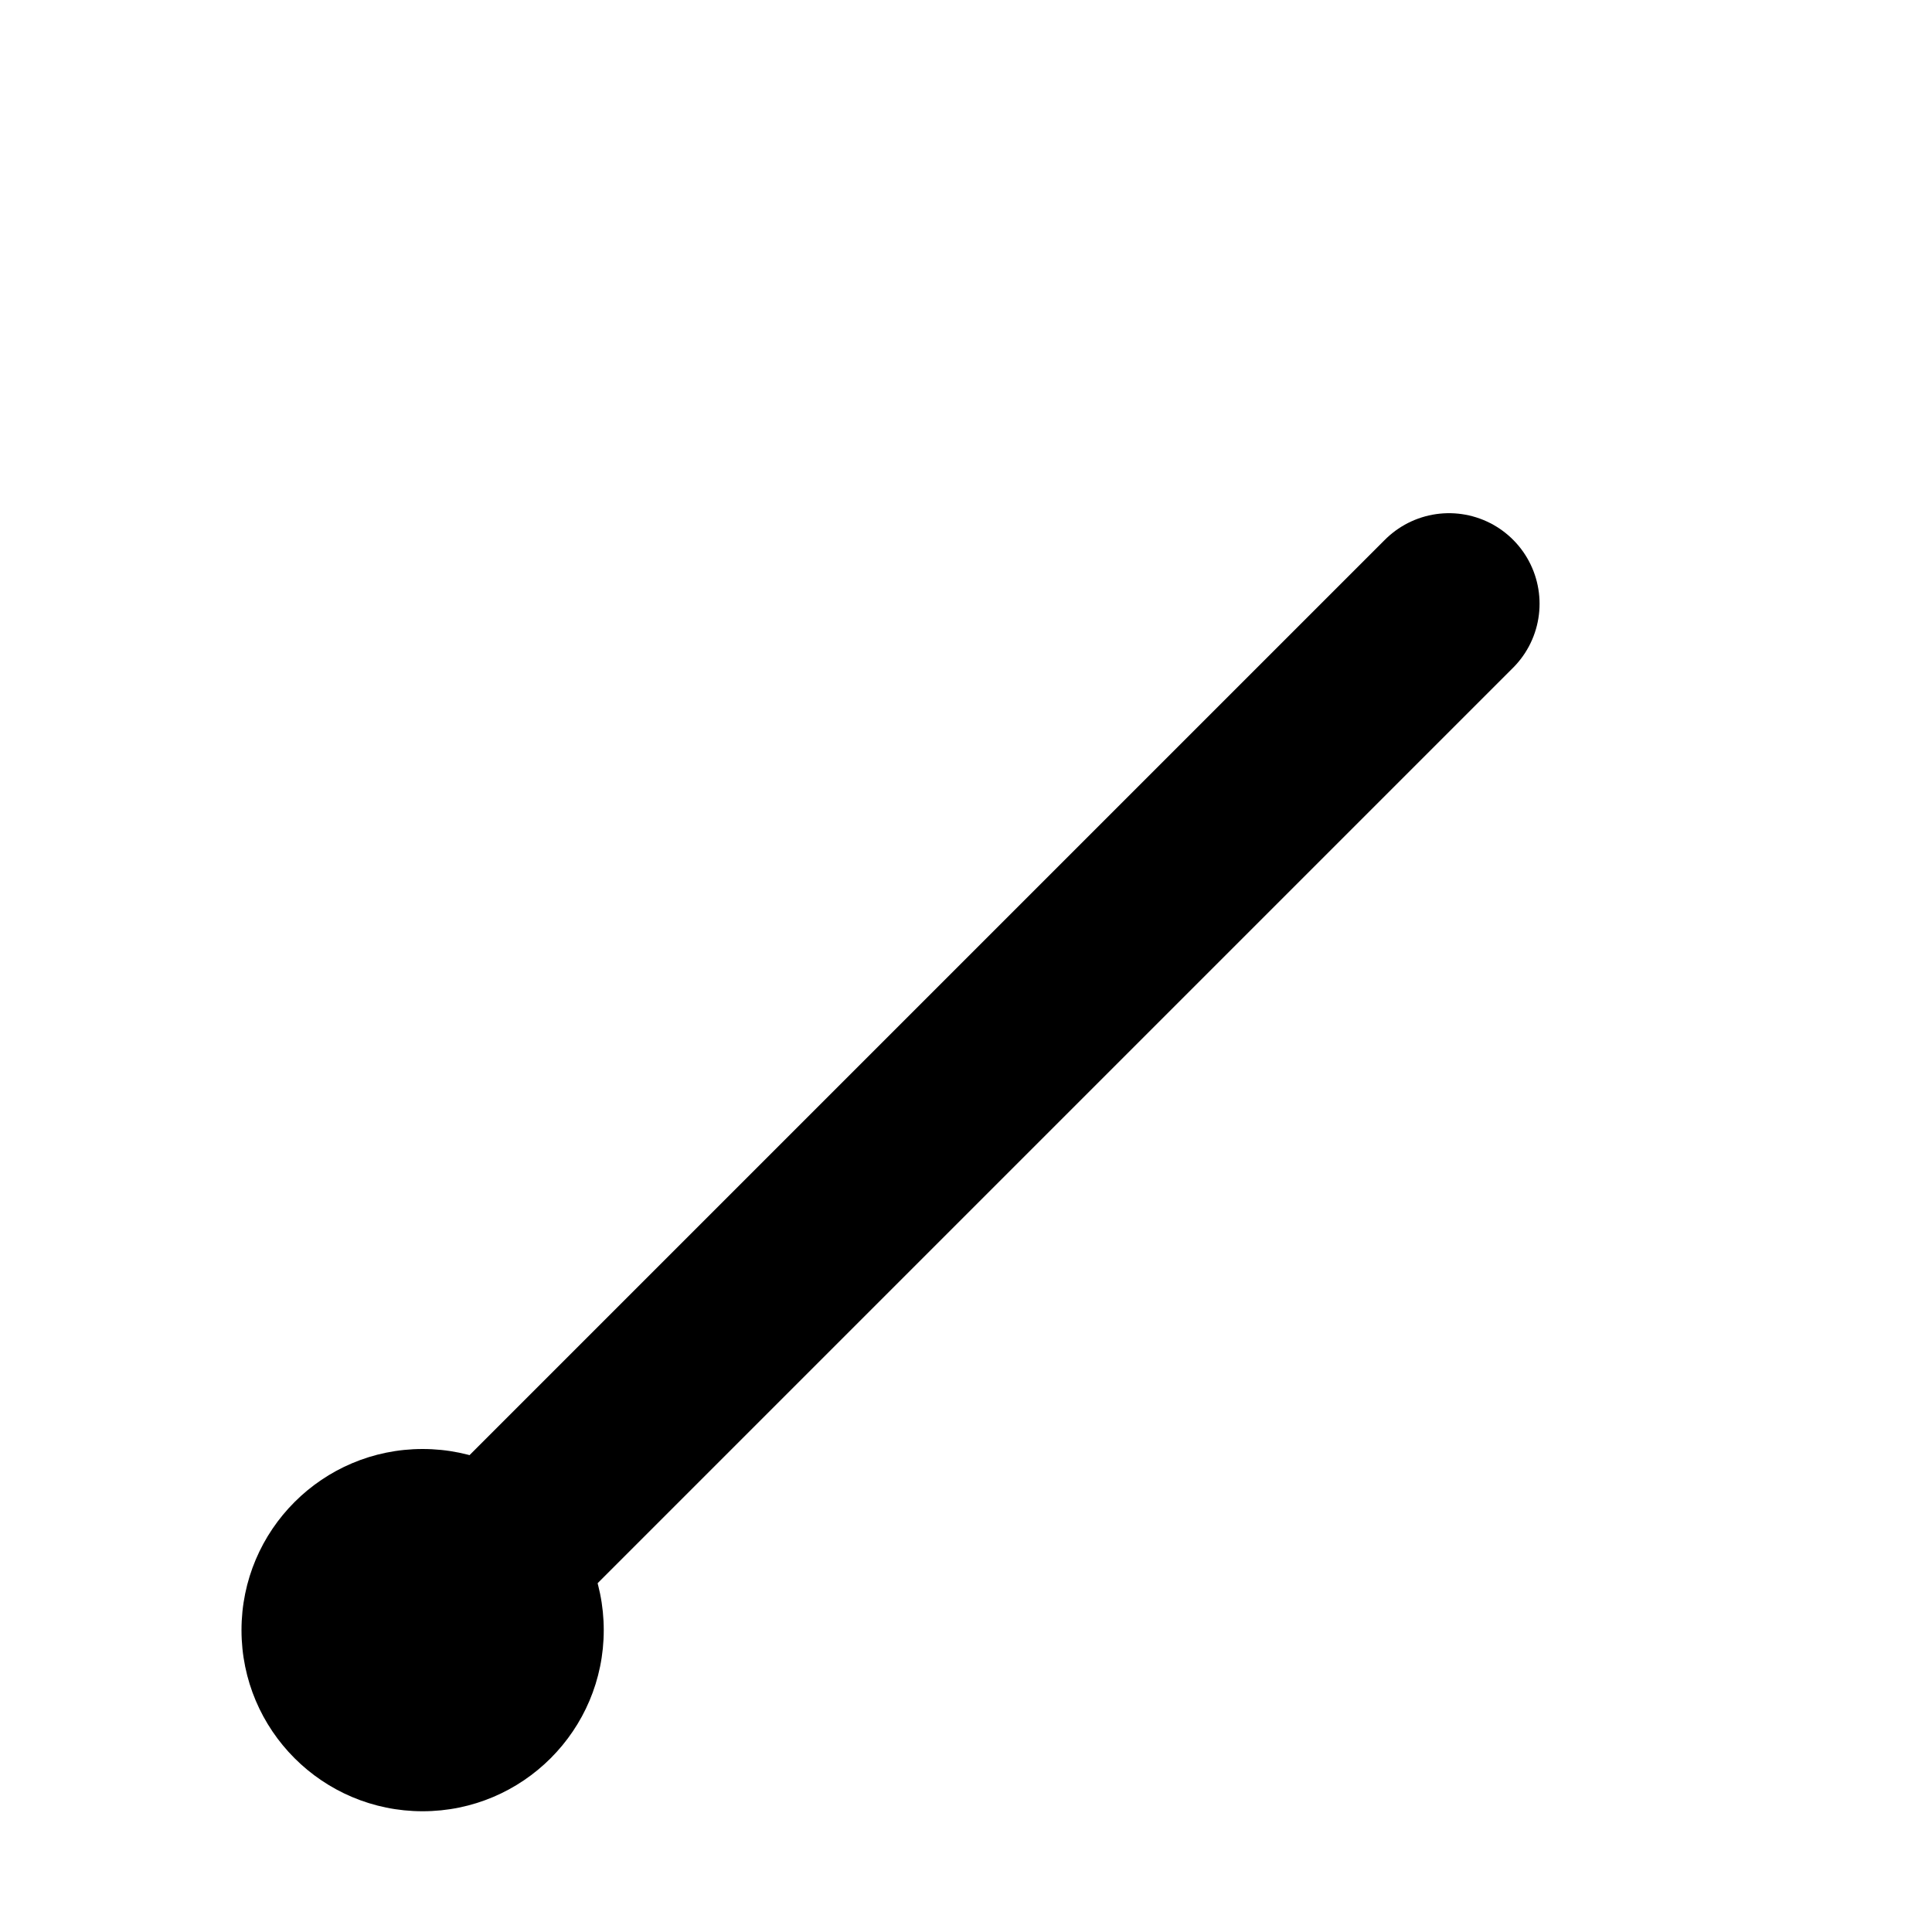
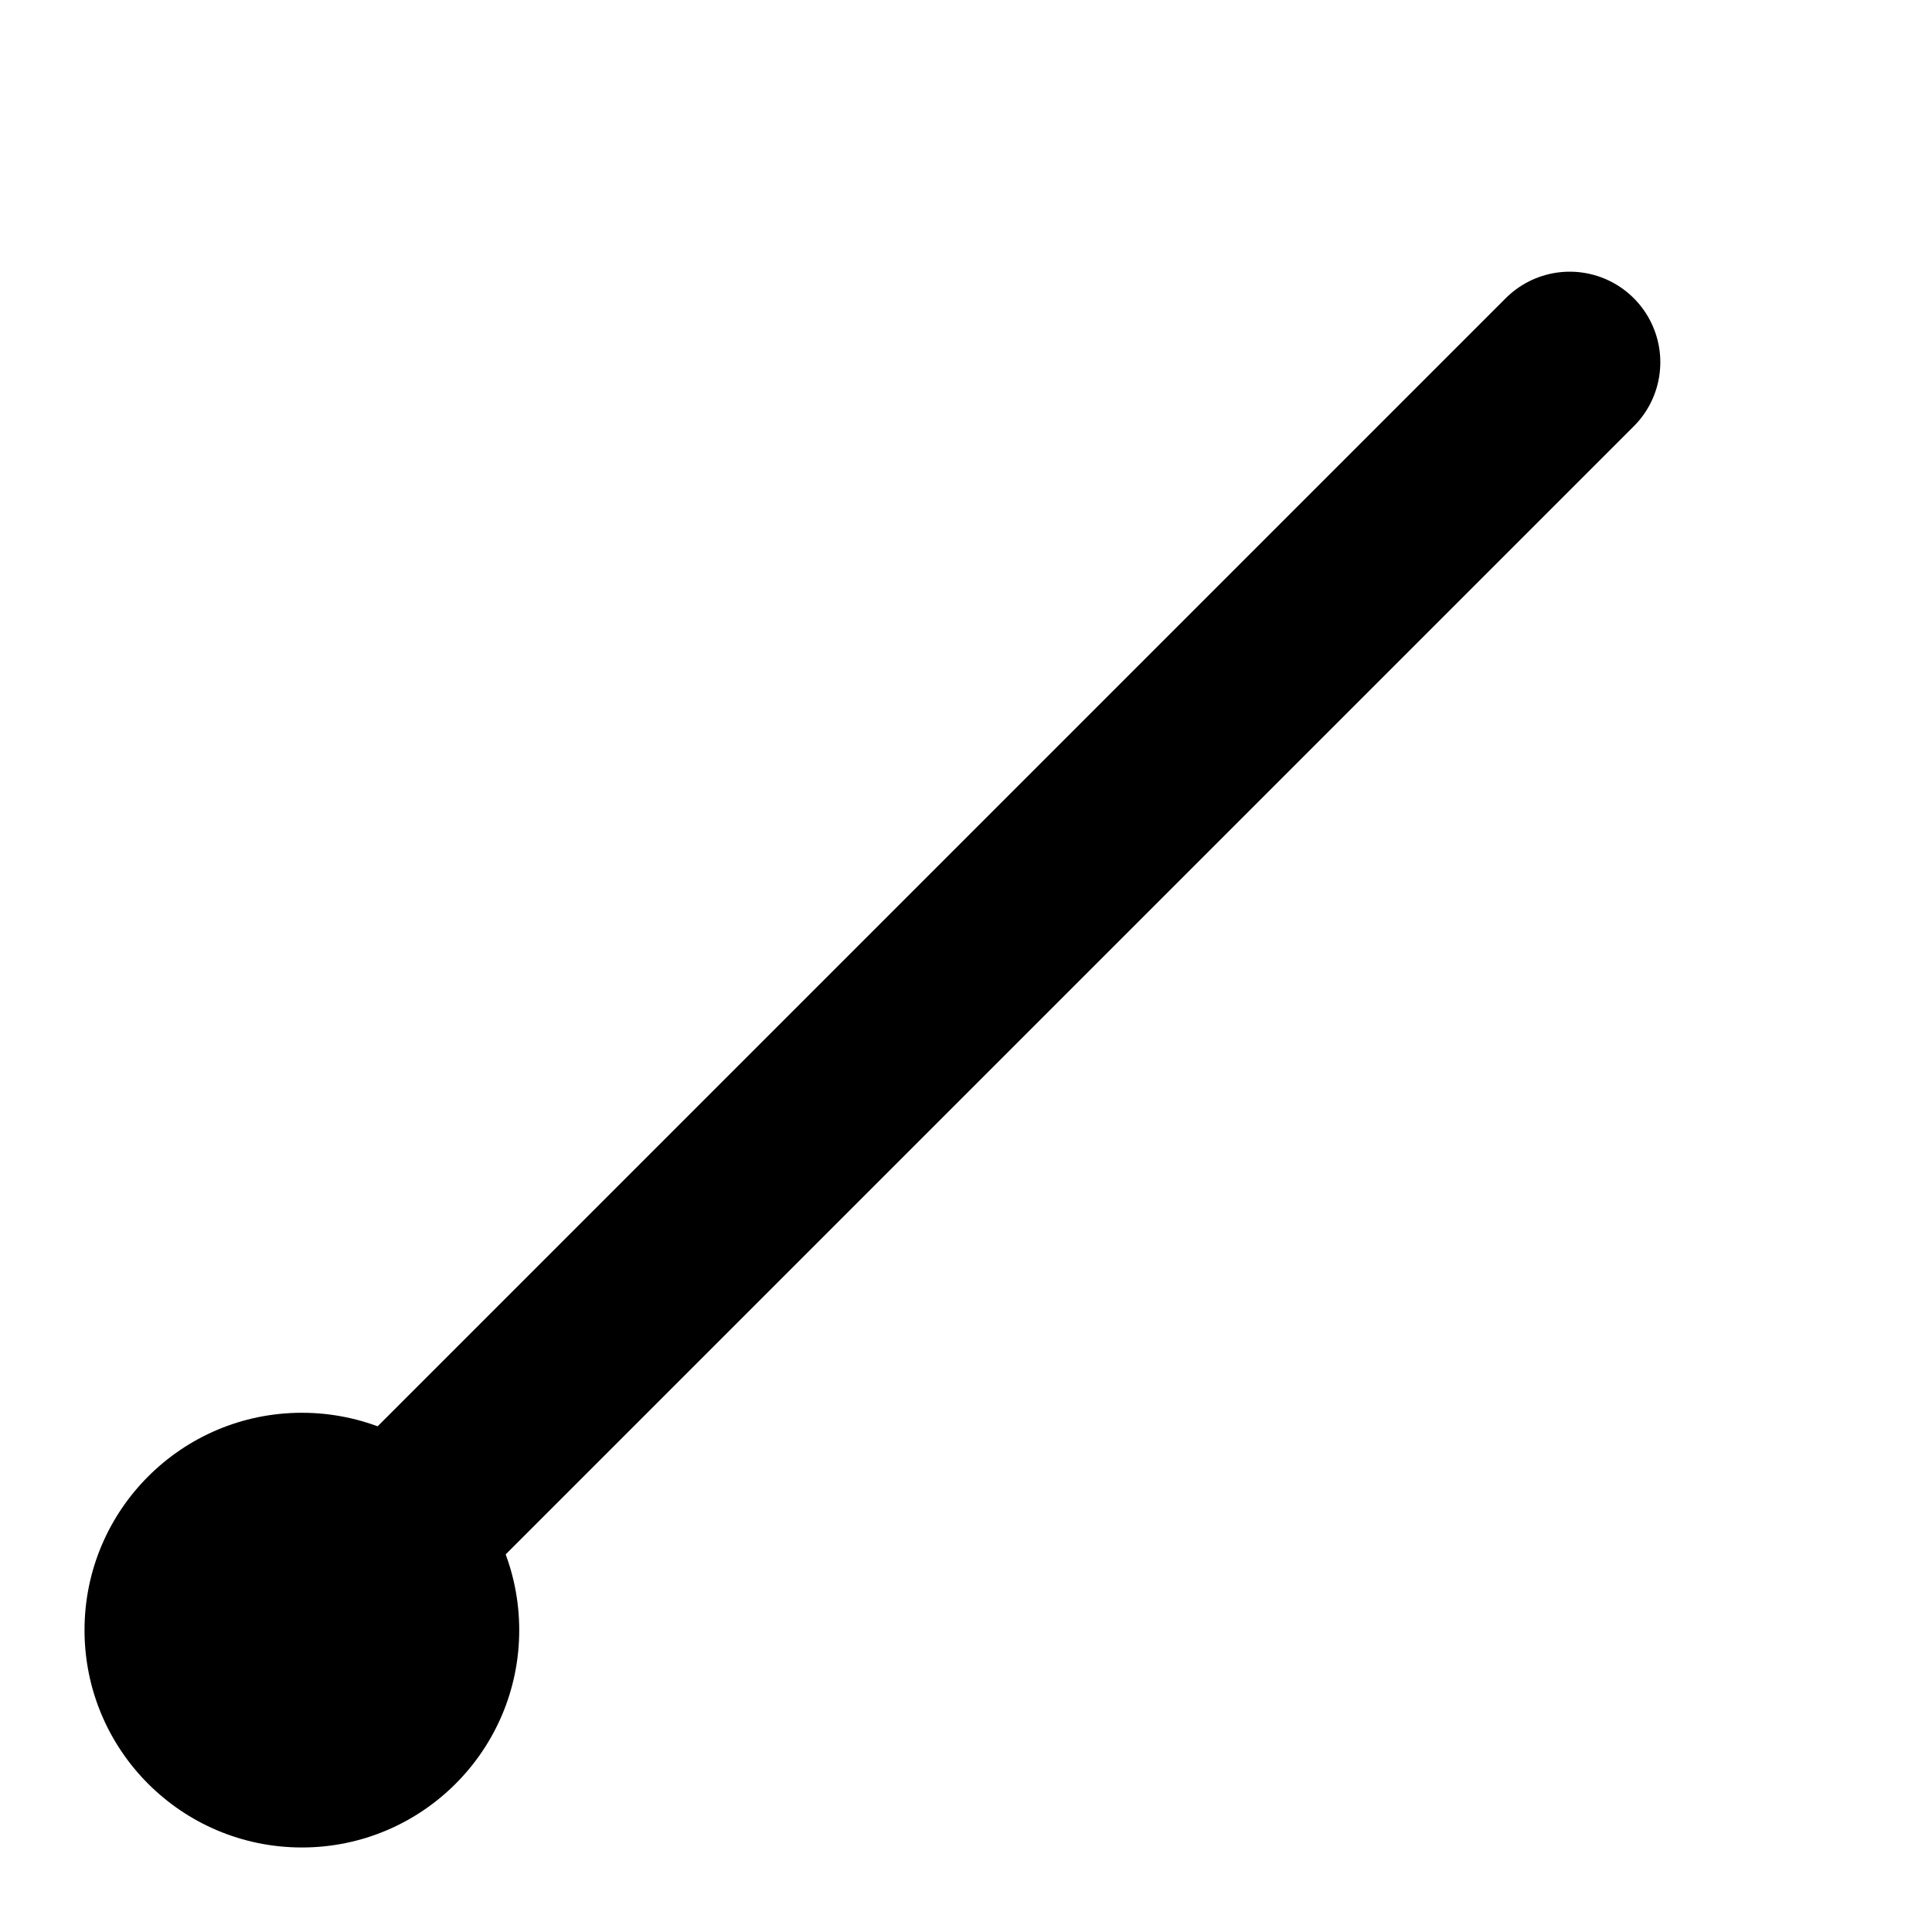
<svg xmlns="http://www.w3.org/2000/svg" viewBox="0 0 16 16" width="16" height="16" role="img" aria-label="Baton">
-   <line x1="4" y1="13" x2="12" y2="5" stroke="currentColor" stroke-width="1.5" stroke-linecap="round" />
-   <circle cx="3.5" cy="13.5" r="1.5" fill="currentColor" />
+   <line x1="3" y1="13" x2="13" y2="3" stroke="currentColor" stroke-width="1.5" stroke-linecap="round" />
+   <circle cx="2.5" cy="13.5" r="1.8" fill="currentColor" />
</svg>
